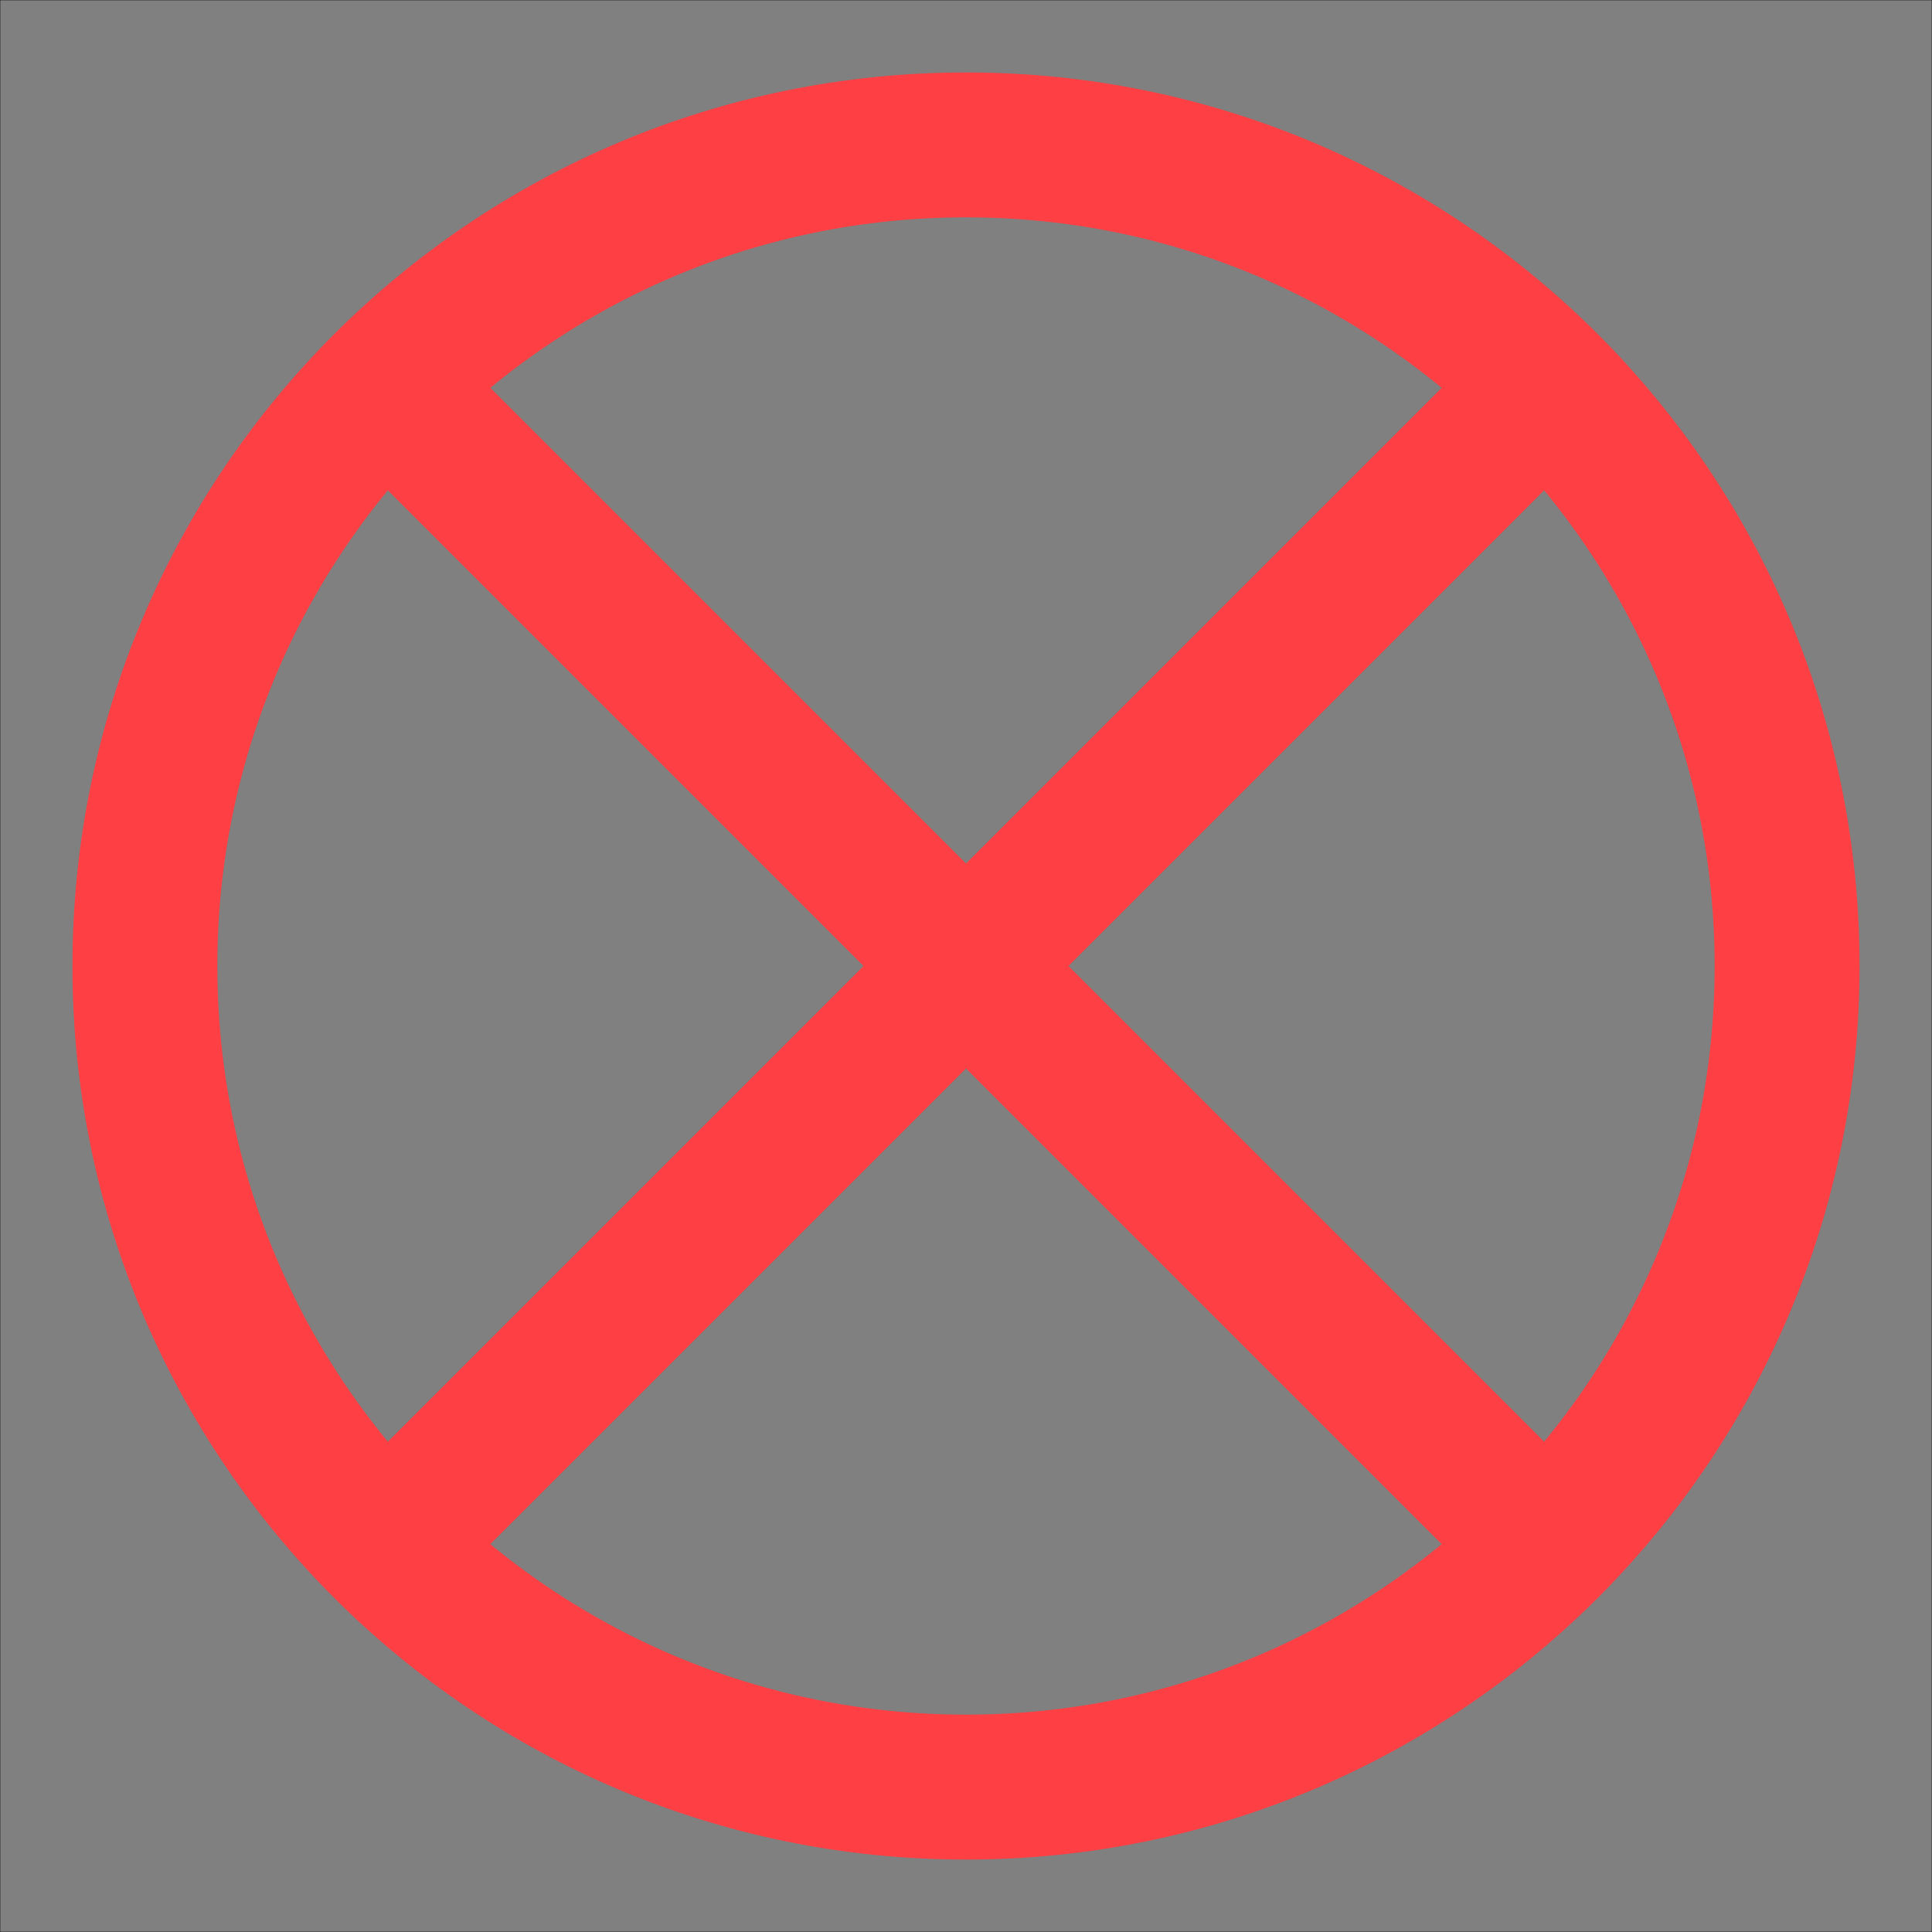
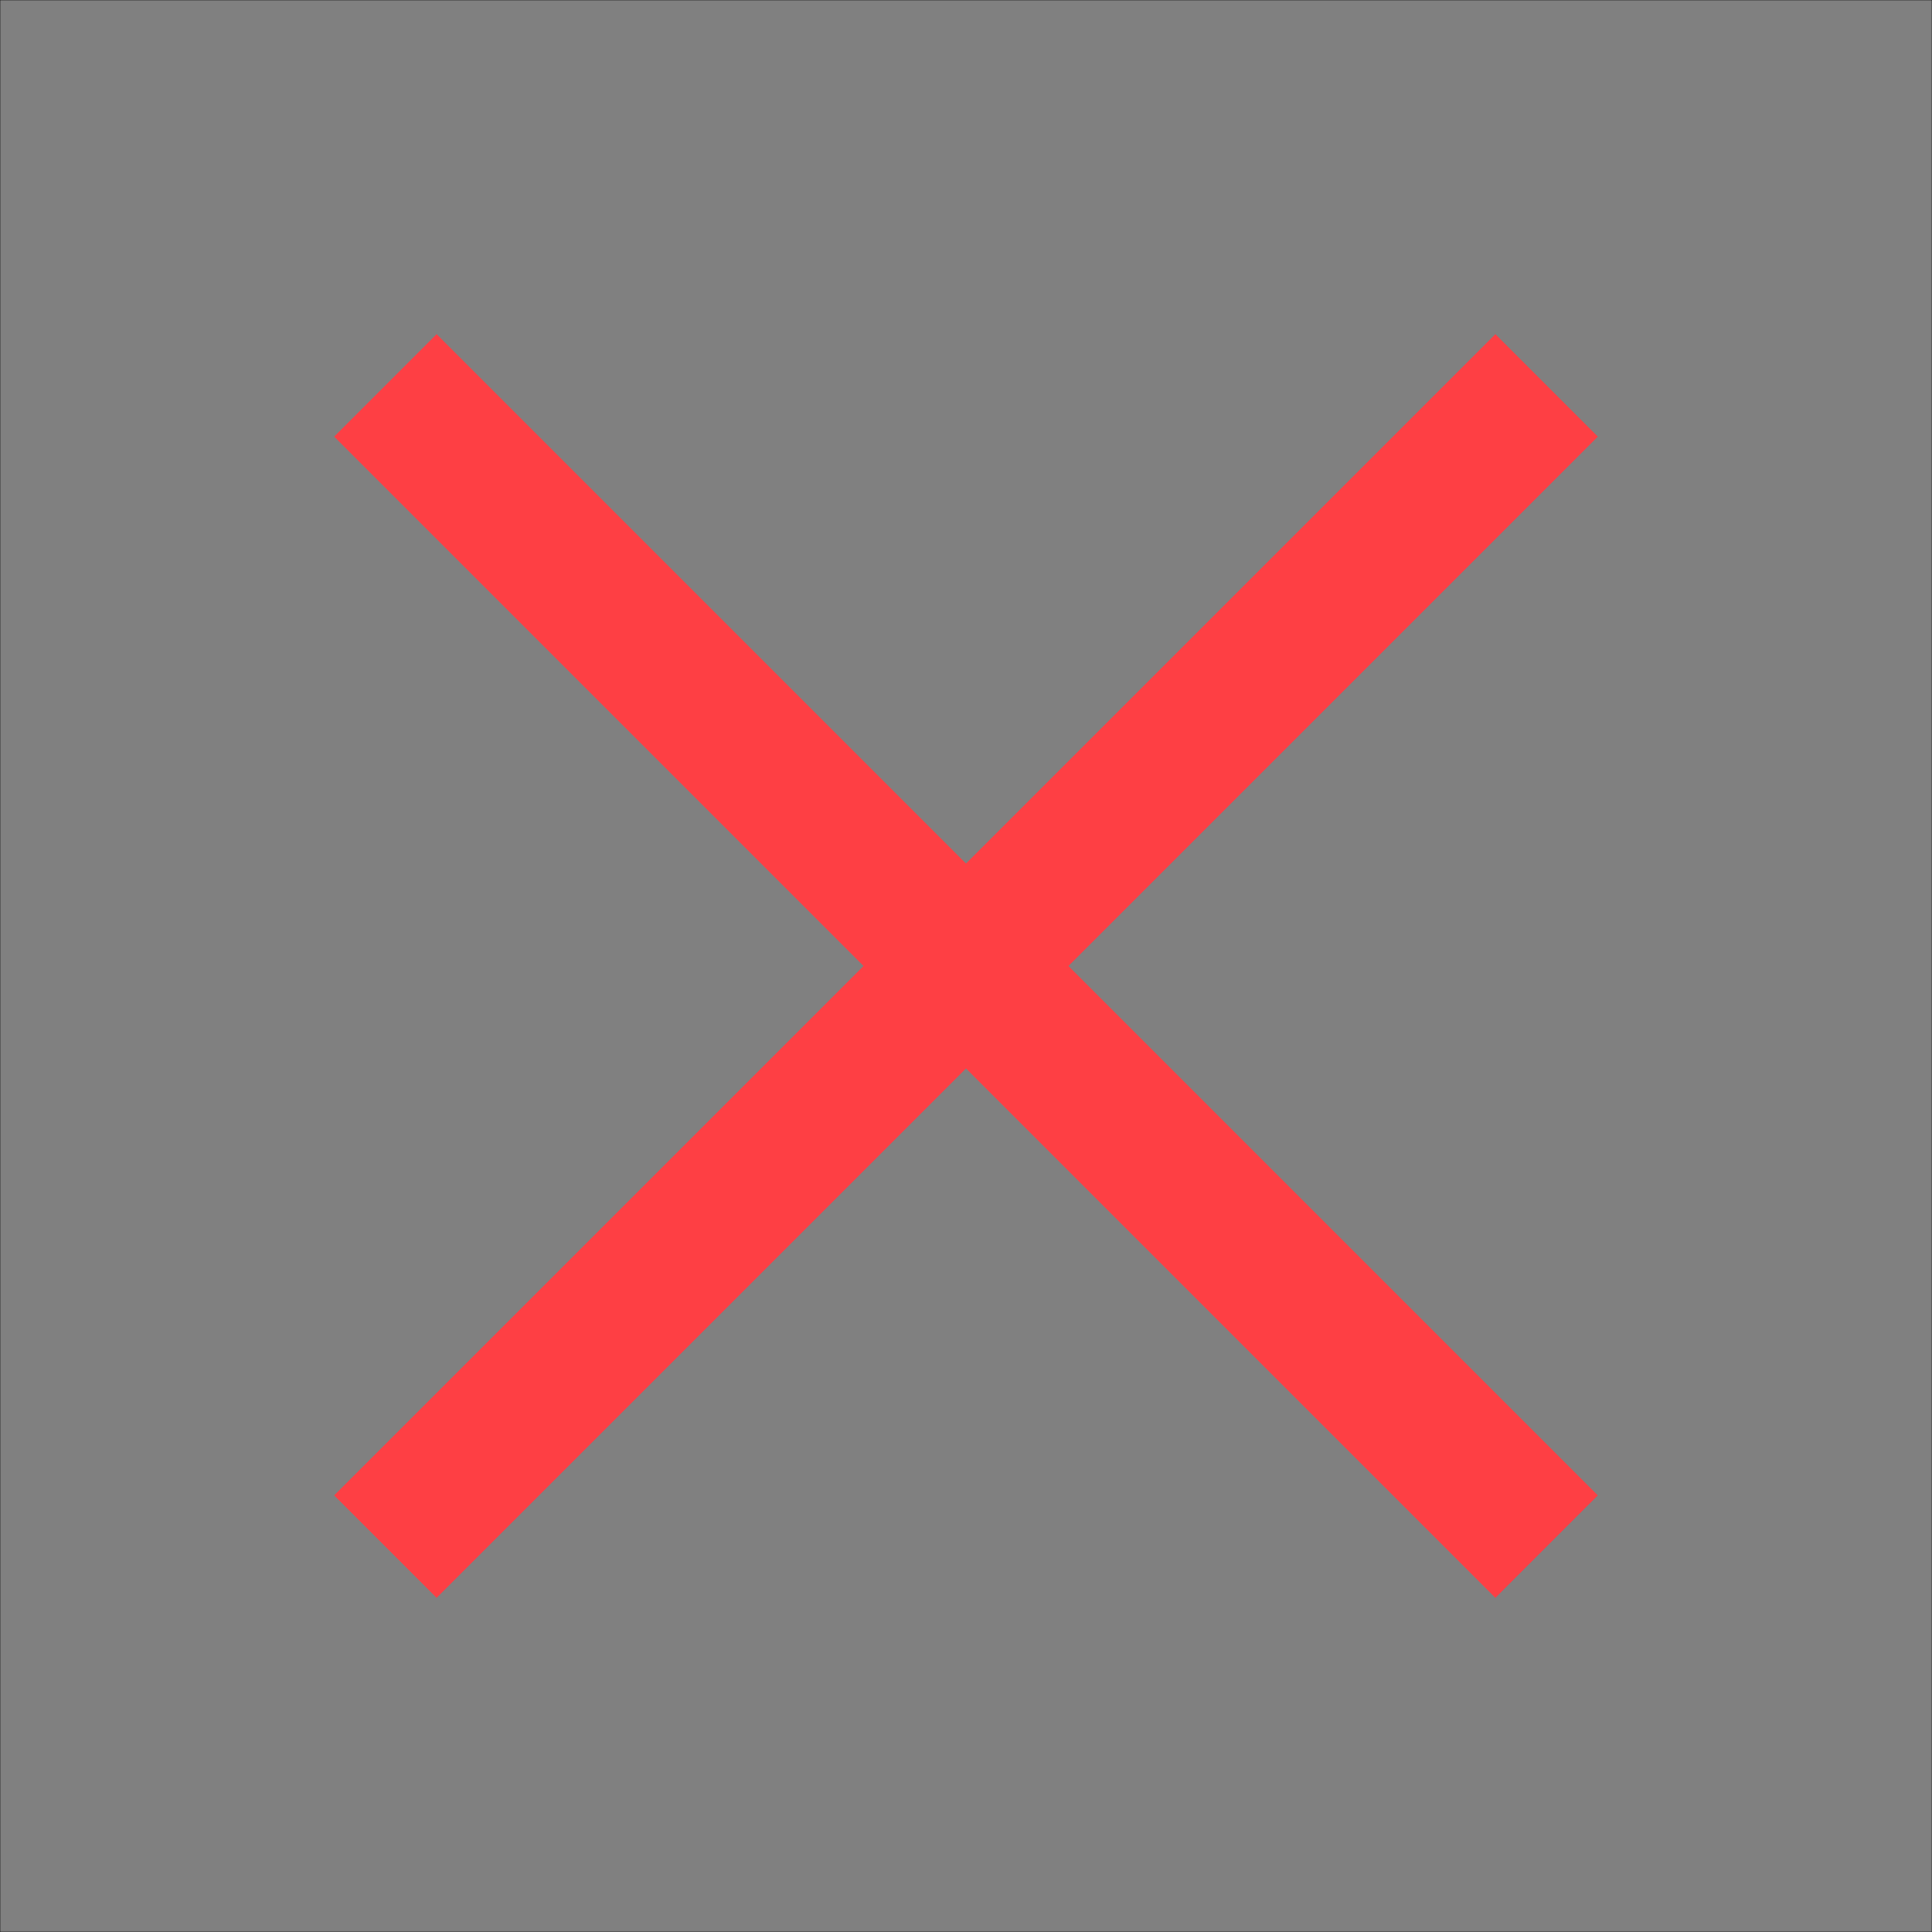
<svg xmlns="http://www.w3.org/2000/svg" version="1.1" width="40" height="40.0" font-size="1" viewBox="0 0 40 40">
  <g>
-     <g stroke="rgb(0,0,0)" stroke-opacity="1.0" fill-opacity="0.0" stroke-width="1.0e-2" stroke-linecap="butt" stroke-linejoin="miter" font-size="1.0em" stroke-miterlimit="10.0">
-       <g transform="matrix(1.0,0.0,0.0,1.0,20,20.0)">
-         <g fill="rgb(128,128,128)" fill-opacity="1.0">
-           <path d="M 20,20.0 l -4.440892098500626e-15,-40.0 h -40.0 l -4.440892098500626e-15,40.0 h 40 Z" />
-         </g>
-         <g stroke="rgb(254,63,68)" stroke-opacity="1.0" fill-opacity="0.0" stroke-width="3.0">
-           <g>
-             <path d="M 17.0,0.0 c 0.0,-9.389 -7.611,-17.0 -17 -17.0c -9.389,-5.749006884334512e-16 -17.0,7.611 -17.0 17c -1.1498013768669025e-15,9.389 7.611,17.0 17 17.0c 9.389,1.7247020653003537e-15 17.0,-7.611 17 -17Z" />
+     <g fill="rgb(0,0,0)" fill-opacity="0.0">
+       <g stroke="rgb(0,0,0)" stroke-opacity="1.0" stroke-width="1.0e-2" stroke-linecap="butt" stroke-linejoin="miter" font-size="1.0em" stroke-miterlimit="10.0">
+         <g transform="matrix(1.0,0.0,0.0,1.0,20,20.0)">
+           <g fill="rgb(128,128,128)" fill-opacity="1.0">
+             <g fill="rgb(128,128,128)" fill-opacity="1.0">
+               <g fill="rgb(128,128,128)" fill-opacity="1.0">
+                 <path d="M 20,20.0 l -4.440892098500626e-15,-40.0 h -40.0 l -4.440892098500626e-15,40.0 Z" />
+               </g>
+             </g>
          </g>
-           <path d="M -12.021,-12.021 l 24.042,24.042 " />
-           <path d="M -12.021,12.021 l 24.042,-24.042 " />
+           <g stroke="rgb(254,63,68)" stroke-opacity="1.0" stroke-width="3.0">
+             <path d="M -12.021,-12.021 l 24.042,24.042 " />
+             <path d="M -12.021,12.021 l 24.042,-24.042 " />
+           </g>
        </g>
      </g>
    </g>
  </g>
</svg>
